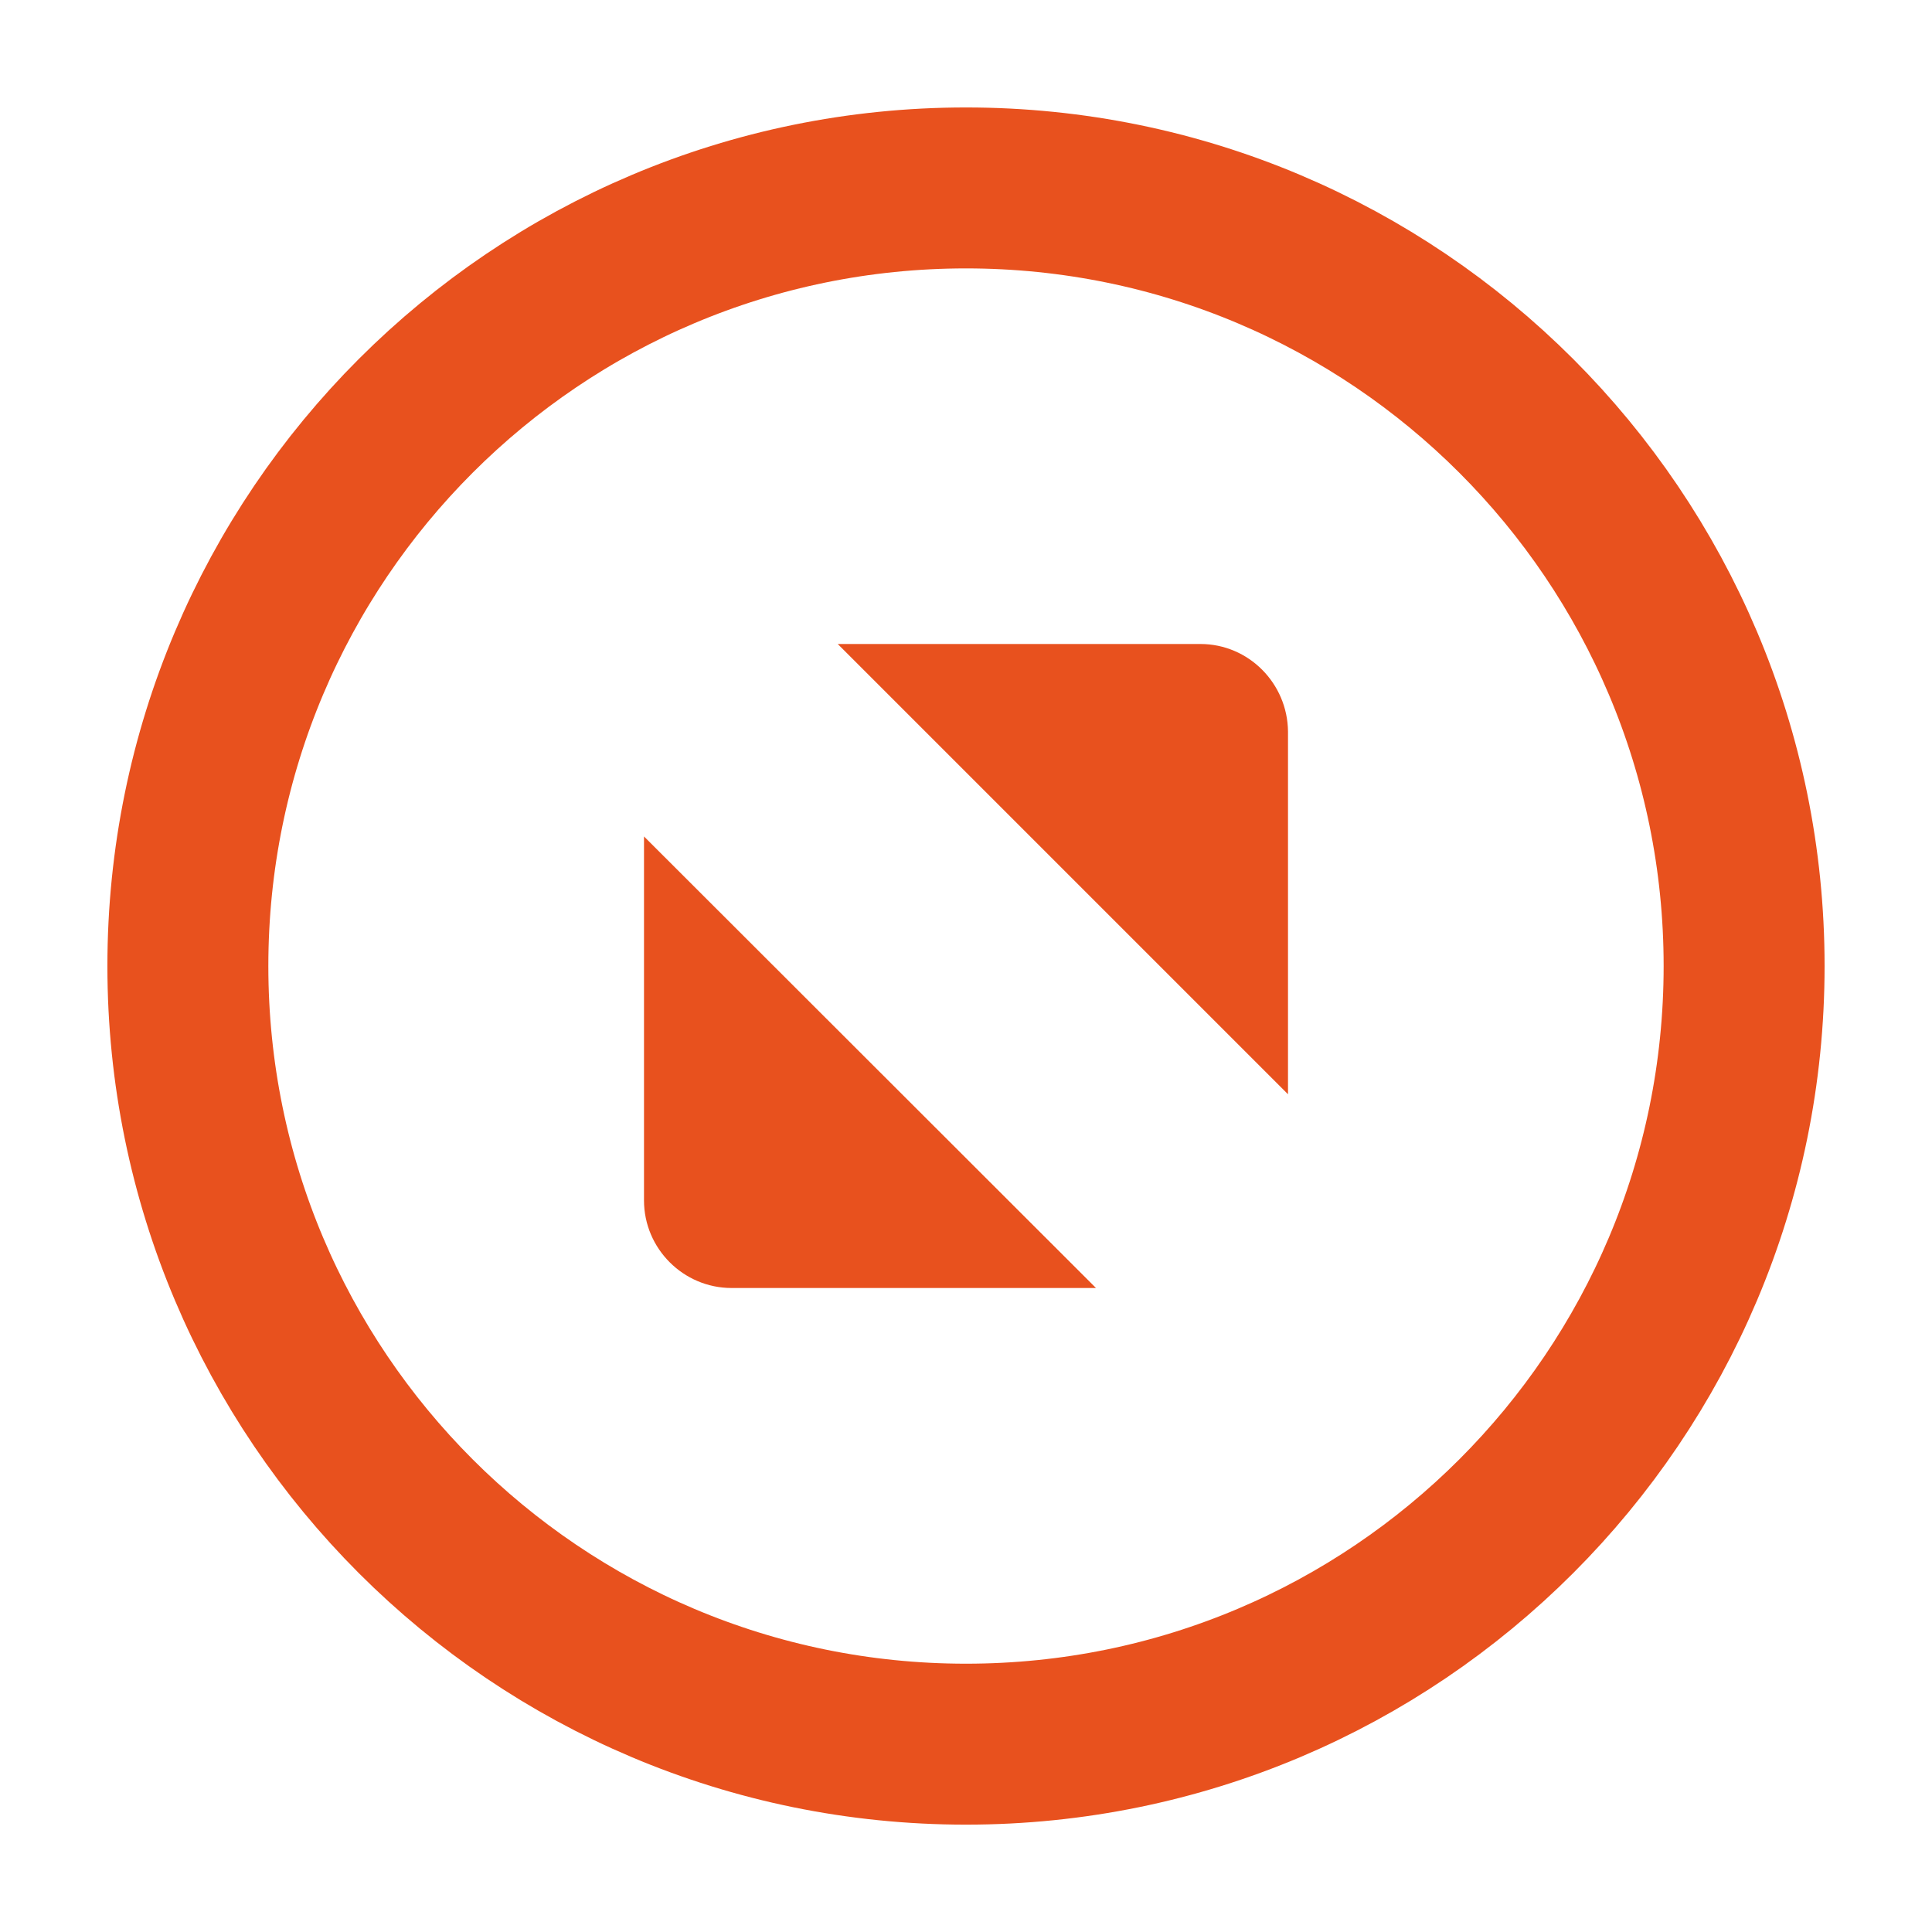
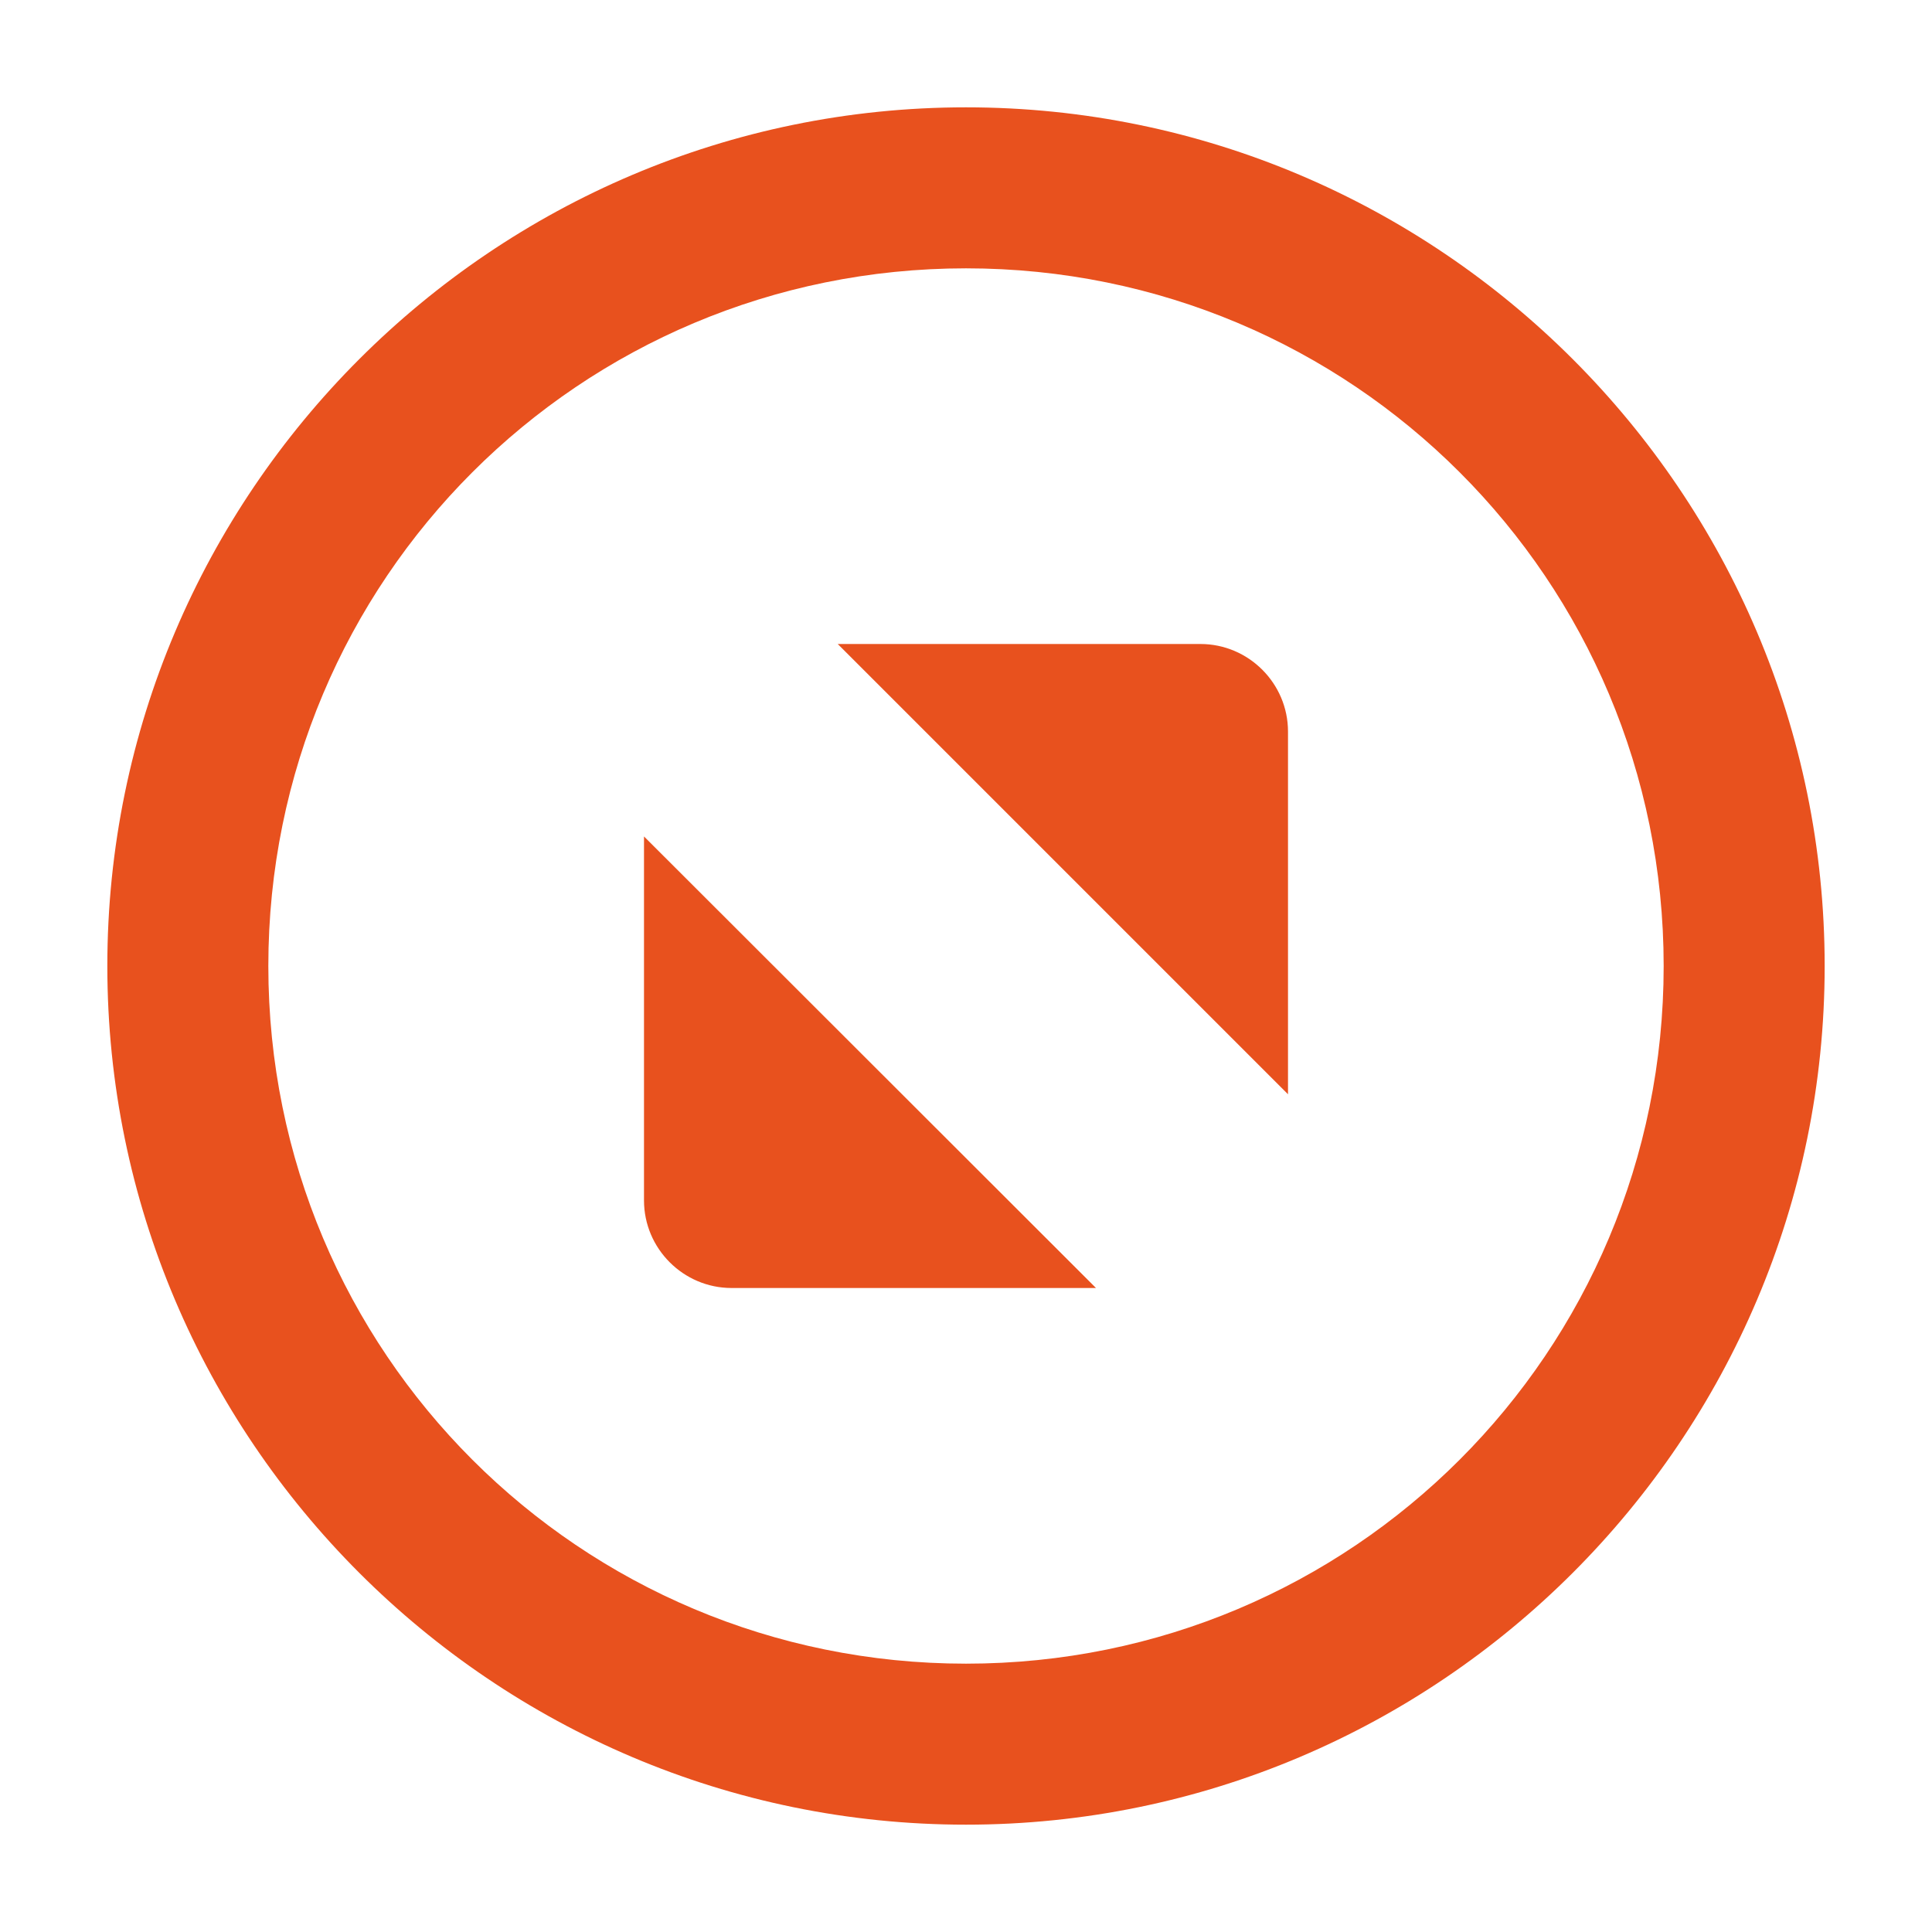
- <svg xmlns="http://www.w3.org/2000/svg" height="18" viewBox="0 0 18 18" width="18">
-   <g transform="translate(-1)">
-     <path d="m8.805 6h3.379c.449 0 .812.367.816.816v3.379zm2.406 6h-3.395c-.449 0-.816-.367-.816-.816v-3.391z" fill="#e8511e" fill-rule="evenodd" />
-     <path d="m-173.257 586.166c0-3.458-2.803-6.261-6.261-6.261s-6.261 2.803-6.261 6.261 2.803 6.261 6.261 6.261 6.261-2.803 6.261-6.261zm0 0" fill="none" stroke="#e8511e" stroke-linejoin="round" stroke-width="1.295" transform="matrix(1.157895 0 0 1.157895 217.8629 -669.7182)" />
-   </g>
+ <svg xmlns="http://www.w3.org/2000/svg" height="18" width="18">
+   <path d="m9 1c-4.409 0-8 3.591-8 8 0 4.409 3.591 8 8 8 4.409 0 8-3.591 8-8 0-4.409-3.591-8-8-8zm0 1.5c3.599 0 6.5 2.901 6.5 6.5s-2.901 6.5-6.5 6.5c-3.599 0-6.5-2.901-6.5-6.5 0-3.599 2.901-6.5 6.5-6.5zm-1.195 3.5 4.195 4.195v-3.379c0-.449-.367-.816-.816-.816zm-1.805 1.793v3.391c0 .449.367.816.816.816h3.395z" fill="#e8511e" />
</svg>
